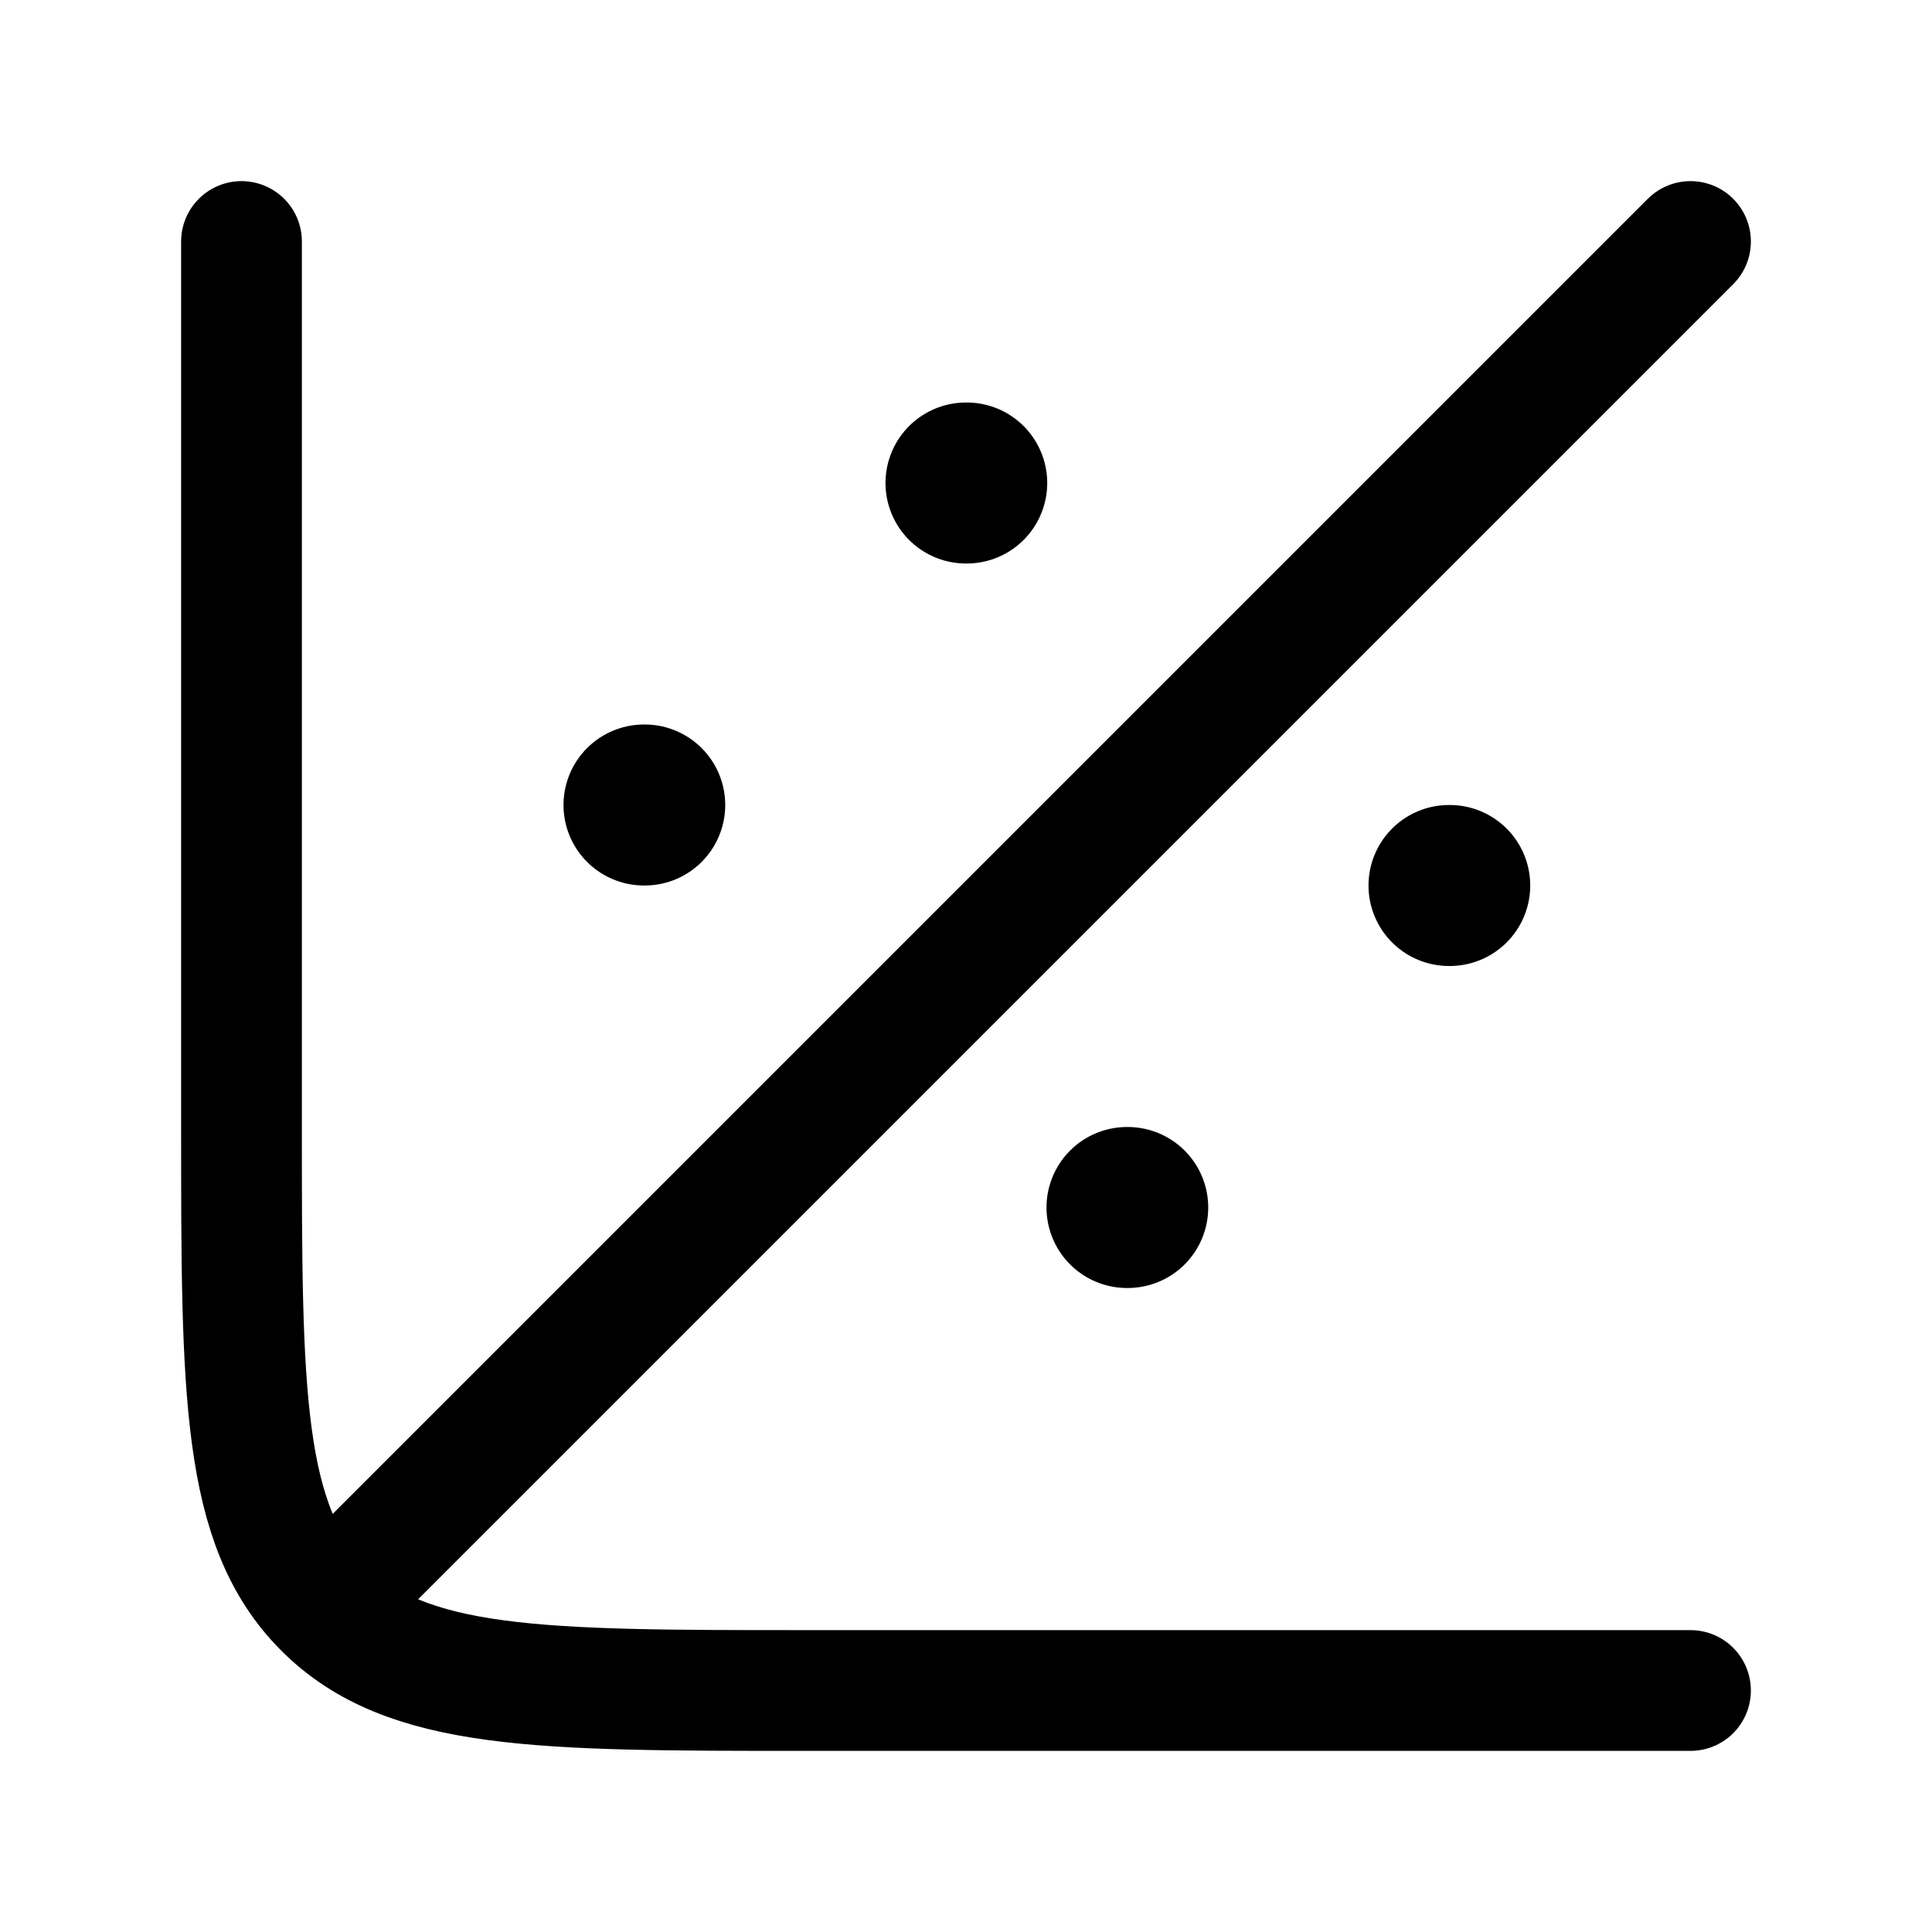
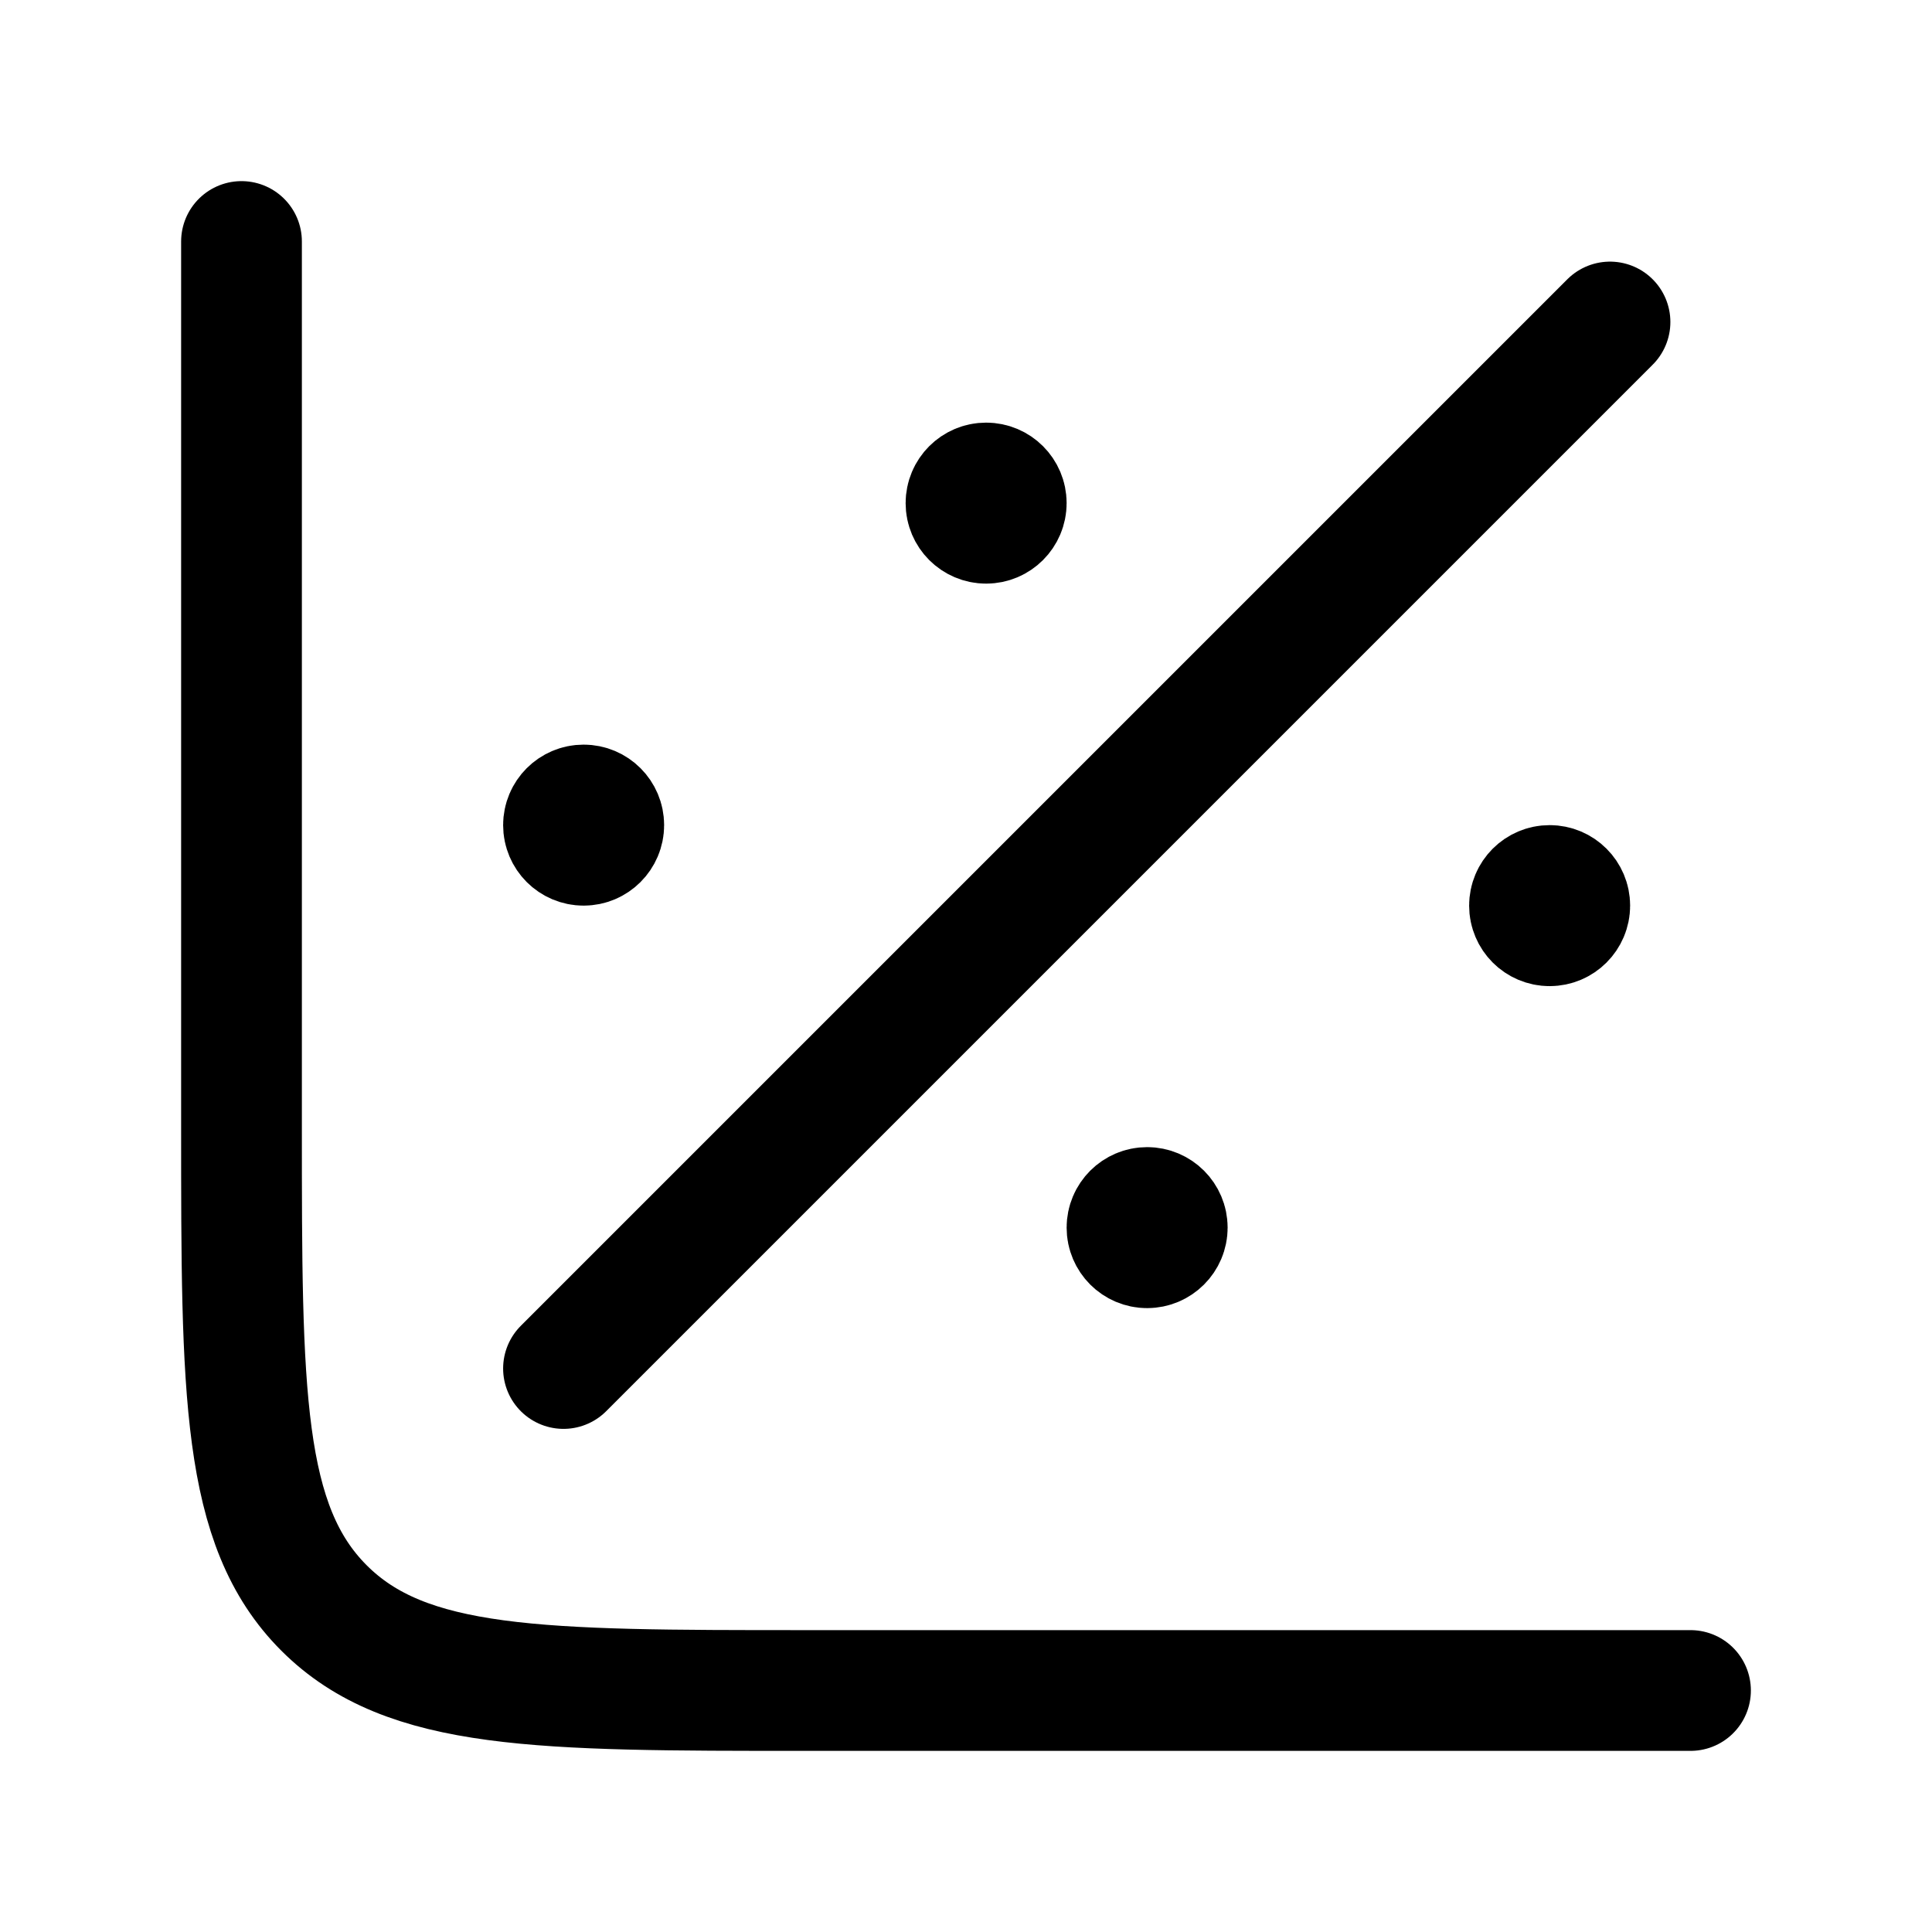
<svg xmlns="http://www.w3.org/2000/svg" width="24" height="24" viewBox="0 0 24 24" fill="none">
  <path d="M21 21H10C6.7 21 5.05 21 4.025 19.975C3 18.95 3 17.3 3 14V3" stroke="currentColor" stroke-linecap="round" stroke-width="1.5" />
-   <path d="M18 11H18.009" stroke="currentColor" stroke-linecap="round" stroke-linejoin="round" stroke-width="2" />
-   <path d="M14 15H14.009" stroke="currentColor" stroke-linecap="round" stroke-linejoin="round" stroke-width="2" />
-   <path d="M12 6H12.009" stroke="currentColor" stroke-linecap="round" stroke-linejoin="round" stroke-width="2" />
-   <path d="M8 10H8.009" stroke="currentColor" stroke-linecap="round" stroke-linejoin="round" stroke-width="2" />
-   <path d="M4.5 19.5L21 3" stroke="currentColor" stroke-linecap="round" stroke-linejoin="round" stroke-width="1.5" />
+   <path d="M7 17L20 4" stroke="currentColor" stroke-linecap="round" stroke-linejoin="round" stroke-width="1.5" />
+   <path d="M7.375 10.25H7.25M7.5 10.25C7.5 10.388 7.388 10.5 7.25 10.5C7.112 10.5 7 10.388 7 10.25C7 10.112 7.112 10 7.25 10C7.388 10 7.5 10.112 7.5 10.25Z" stroke="currentColor" stroke-linecap="round" stroke-linejoin="round" stroke-width="1.5" />
+   <path d="M12.375 6.25H12.25M12.5 6.25C12.5 6.388 12.388 6.5 12.25 6.5C12.112 6.5 12 6.388 12 6.25C12 6.112 12.112 6 12.25 6C12.388 6 12.5 6.112 12.5 6.25Z" stroke="currentColor" stroke-linecap="round" stroke-linejoin="round" stroke-width="1.5" />
+   <path d="M14.375 15.25H14.25M14.5 15.25C14.5 15.388 14.388 15.5 14.25 15.5C14.112 15.5 14 15.388 14 15.25C14 15.112 14.112 15 14.25 15C14.388 15 14.5 15.112 14.5 15.25Z" stroke="currentColor" stroke-linecap="round" stroke-linejoin="round" stroke-width="1.5" />
+   <path d="M19.375 11.25H19.25M19.5 11.25C19.5 11.388 19.388 11.5 19.25 11.5C19.112 11.5 19 11.388 19 11.25C19 11.112 19.112 11 19.25 11C19.388 11 19.5 11.112 19.5 11.25Z" stroke="currentColor" stroke-linecap="round" stroke-linejoin="round" stroke-width="1.5" />
</svg>
